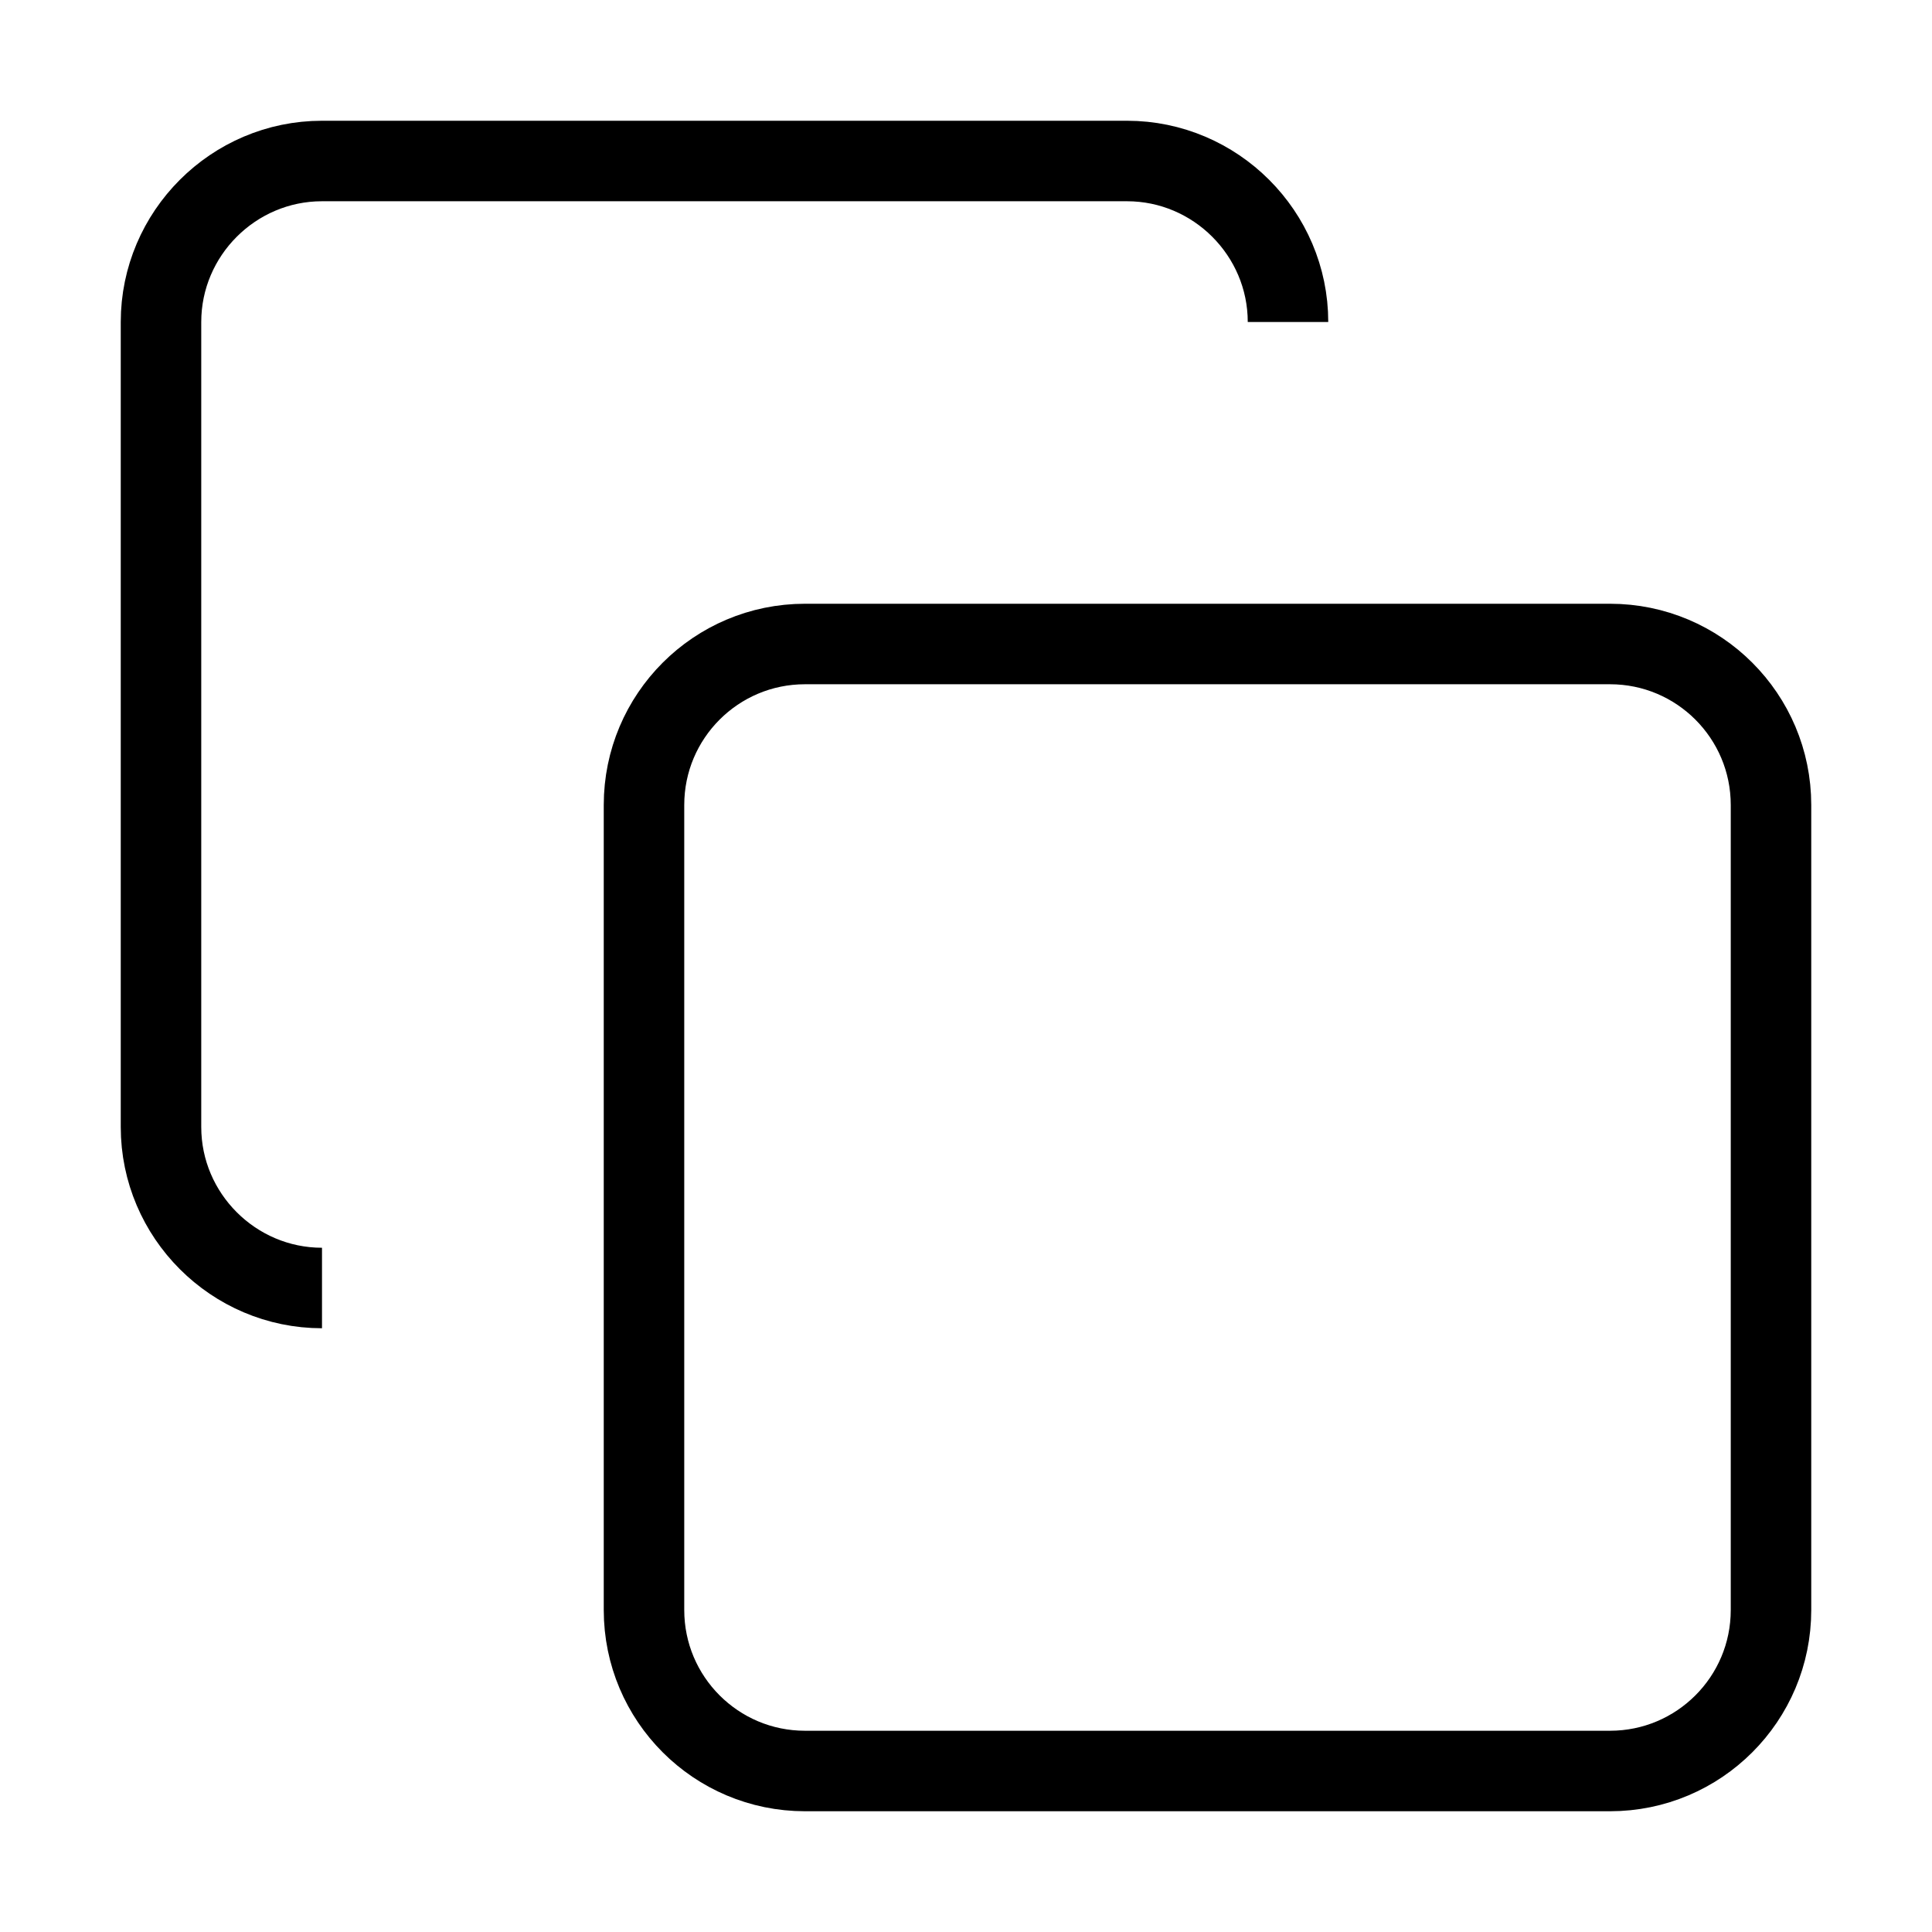
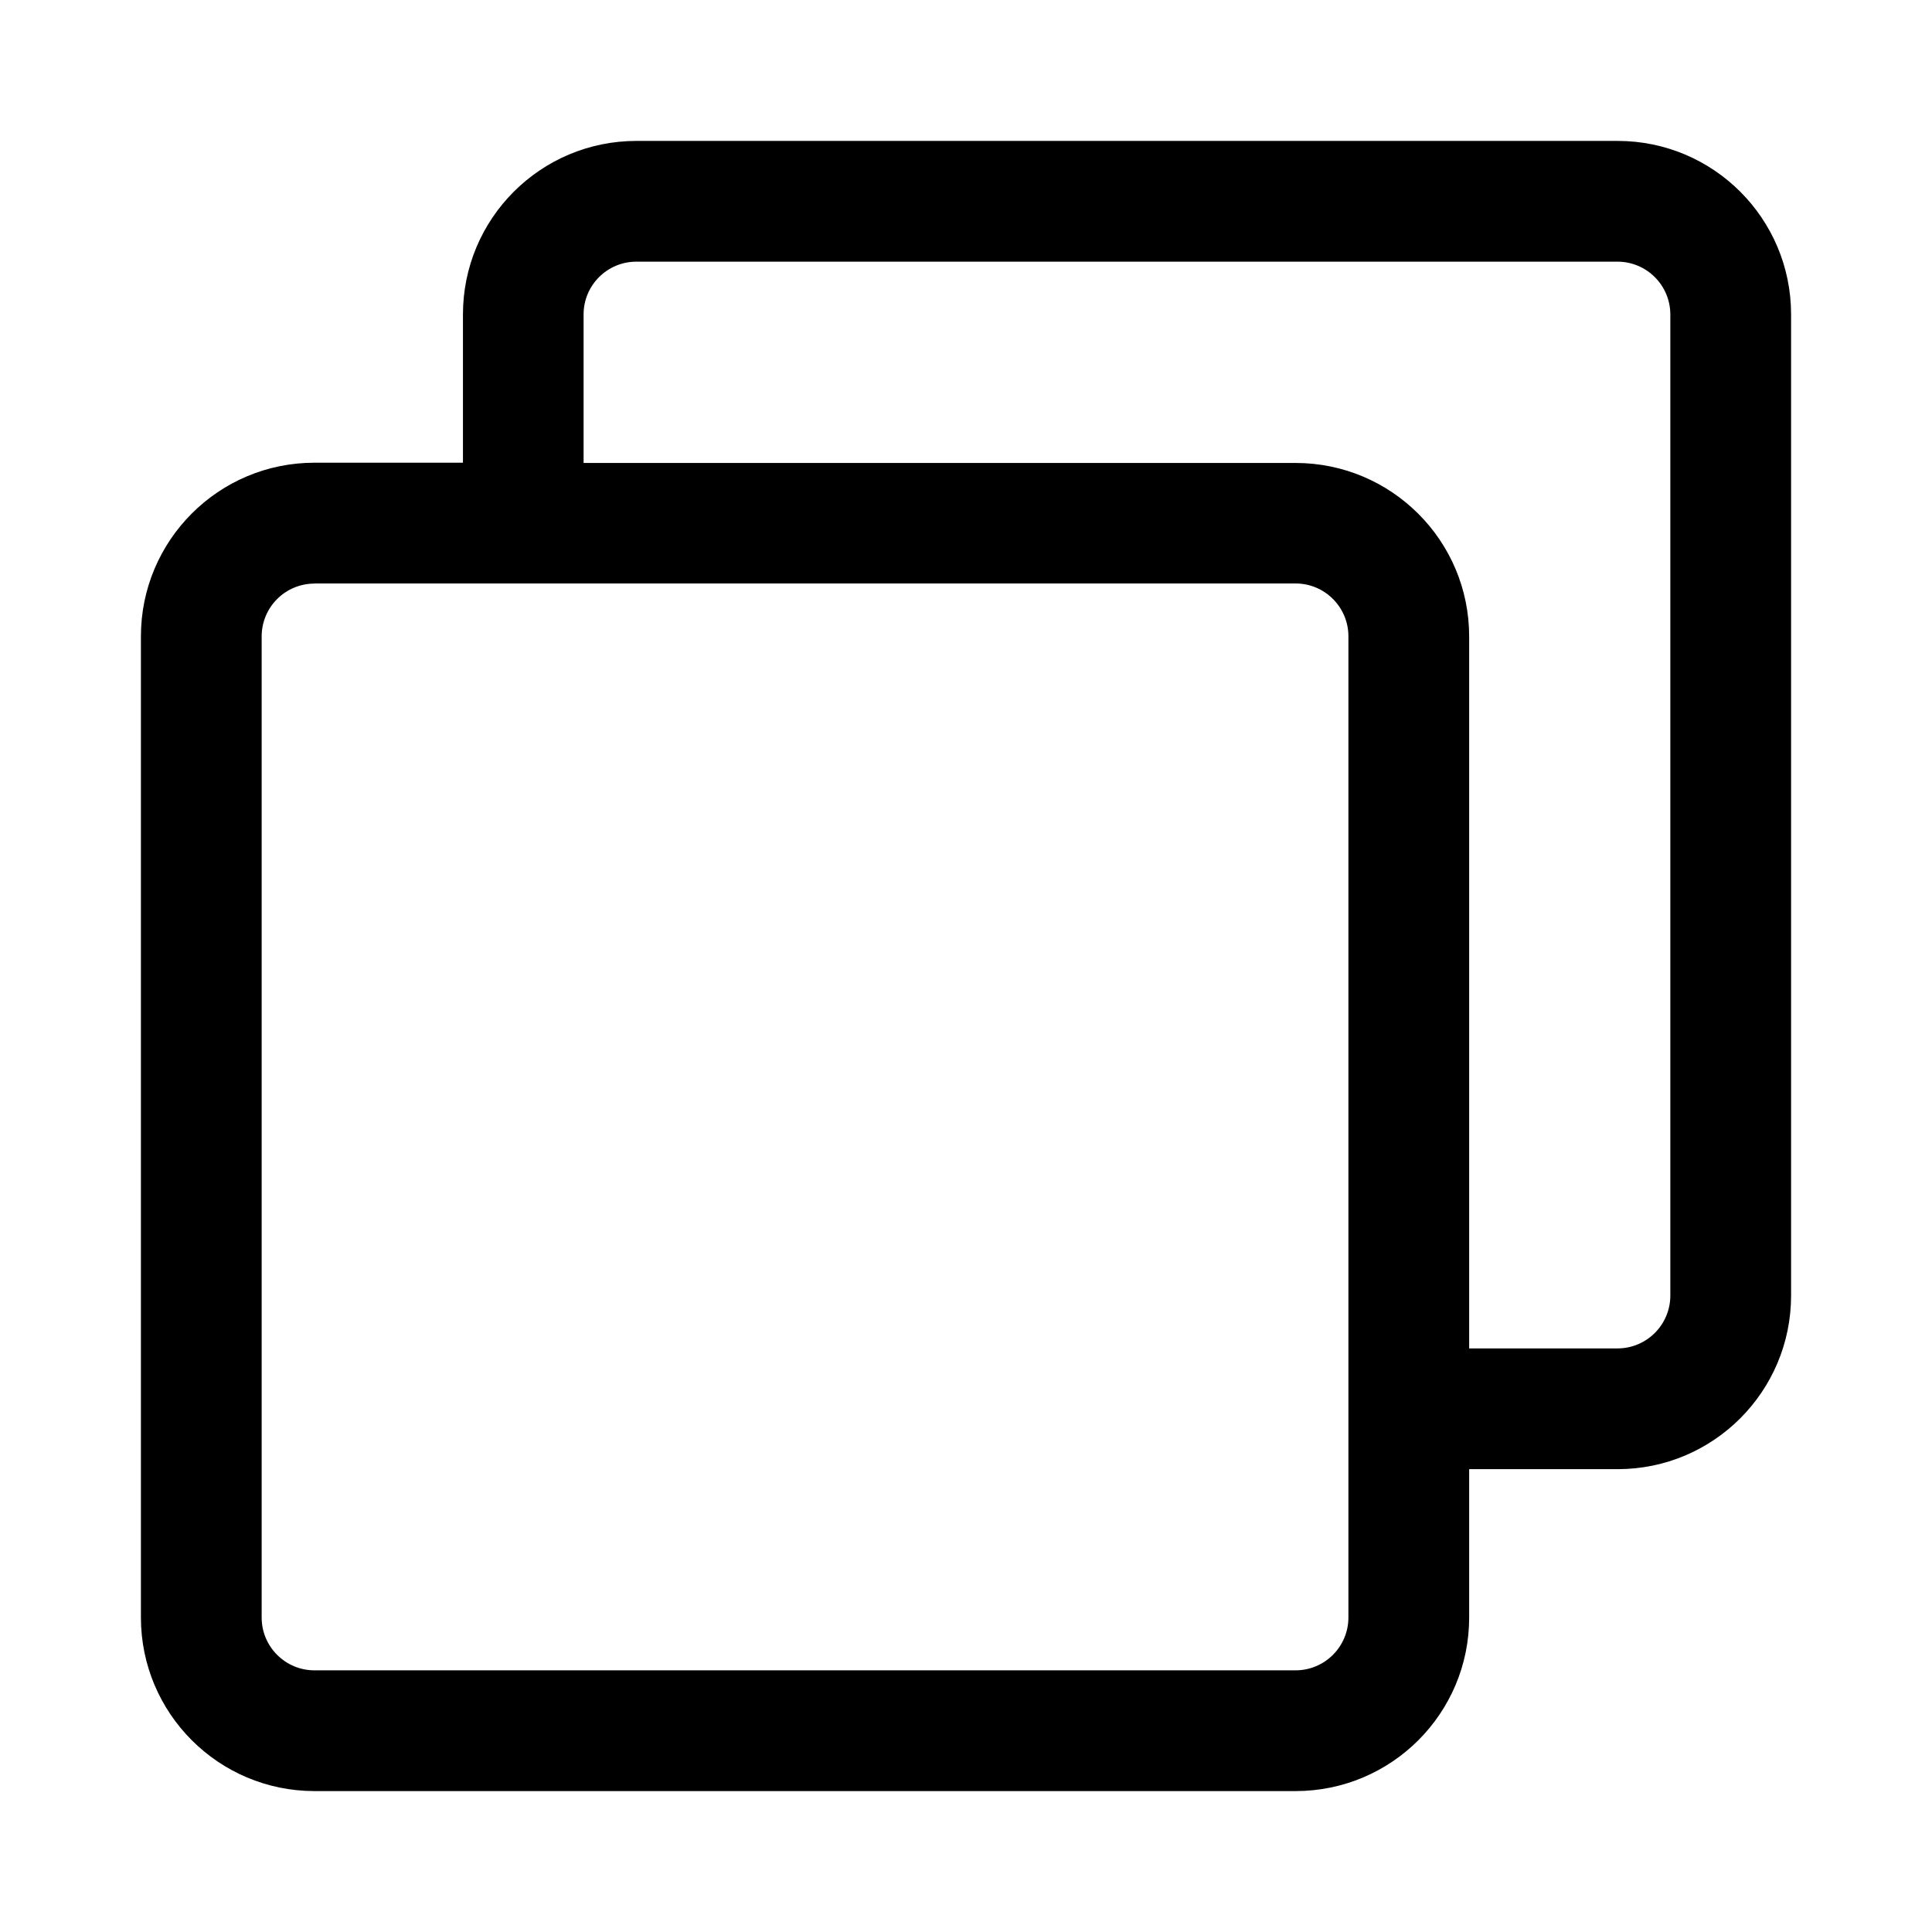
- <svg xmlns="http://www.w3.org/2000/svg" width="24" height="24" viewBox="0 0 24 24" fill="none" stroke="currentColor" strokeWidth="20" strokeLinecap="round" strokeLinejoin="round">
-   <rect width="14" height="14" x="8" y="8" rx="2" ry="2" />
-   <path d="M4 16c-1.1 0-2-.9-2-2V4c0-1.1.9-2 2-2h10c1.1 0 2 .9 2 2" />
+ <svg xmlns="http://www.w3.org/2000/svg" t="1723954612339" class="icon" viewBox="0 0 1024 1024" version="1.1" p-id="1456" width="200" height="200">
+   <path d="M337.28 138.688a27.968 27.968 0 0 0-27.968 27.968v78.72h377.344c50.816 0 92.032 41.152 92.032 91.968v377.344h78.656a28.032 28.032 0 0 0 27.968-28.032V166.656a28.032 28.032 0 0 0-27.968-27.968H337.28z m441.408 640v78.656c0 50.816-41.216 91.968-92.032 91.968H166.656a92.032 92.032 0 0 1-91.968-91.968V337.28c0-50.816 41.152-92.032 91.968-92.032h78.72V166.656c0-50.816 41.152-91.968 91.968-91.968h520c50.816 0 91.968 41.152 91.968 91.968v520c0 50.816-41.152 92.032-91.968 92.032h-78.72zM166.656 309.312a27.968 27.968 0 0 0-27.968 28.032v520c0 15.424 12.544 27.968 27.968 27.968h520a28.032 28.032 0 0 0 28.032-27.968V337.28a28.032 28.032 0 0 0-28.032-28.032H166.656z" p-id="1457" />
</svg>
